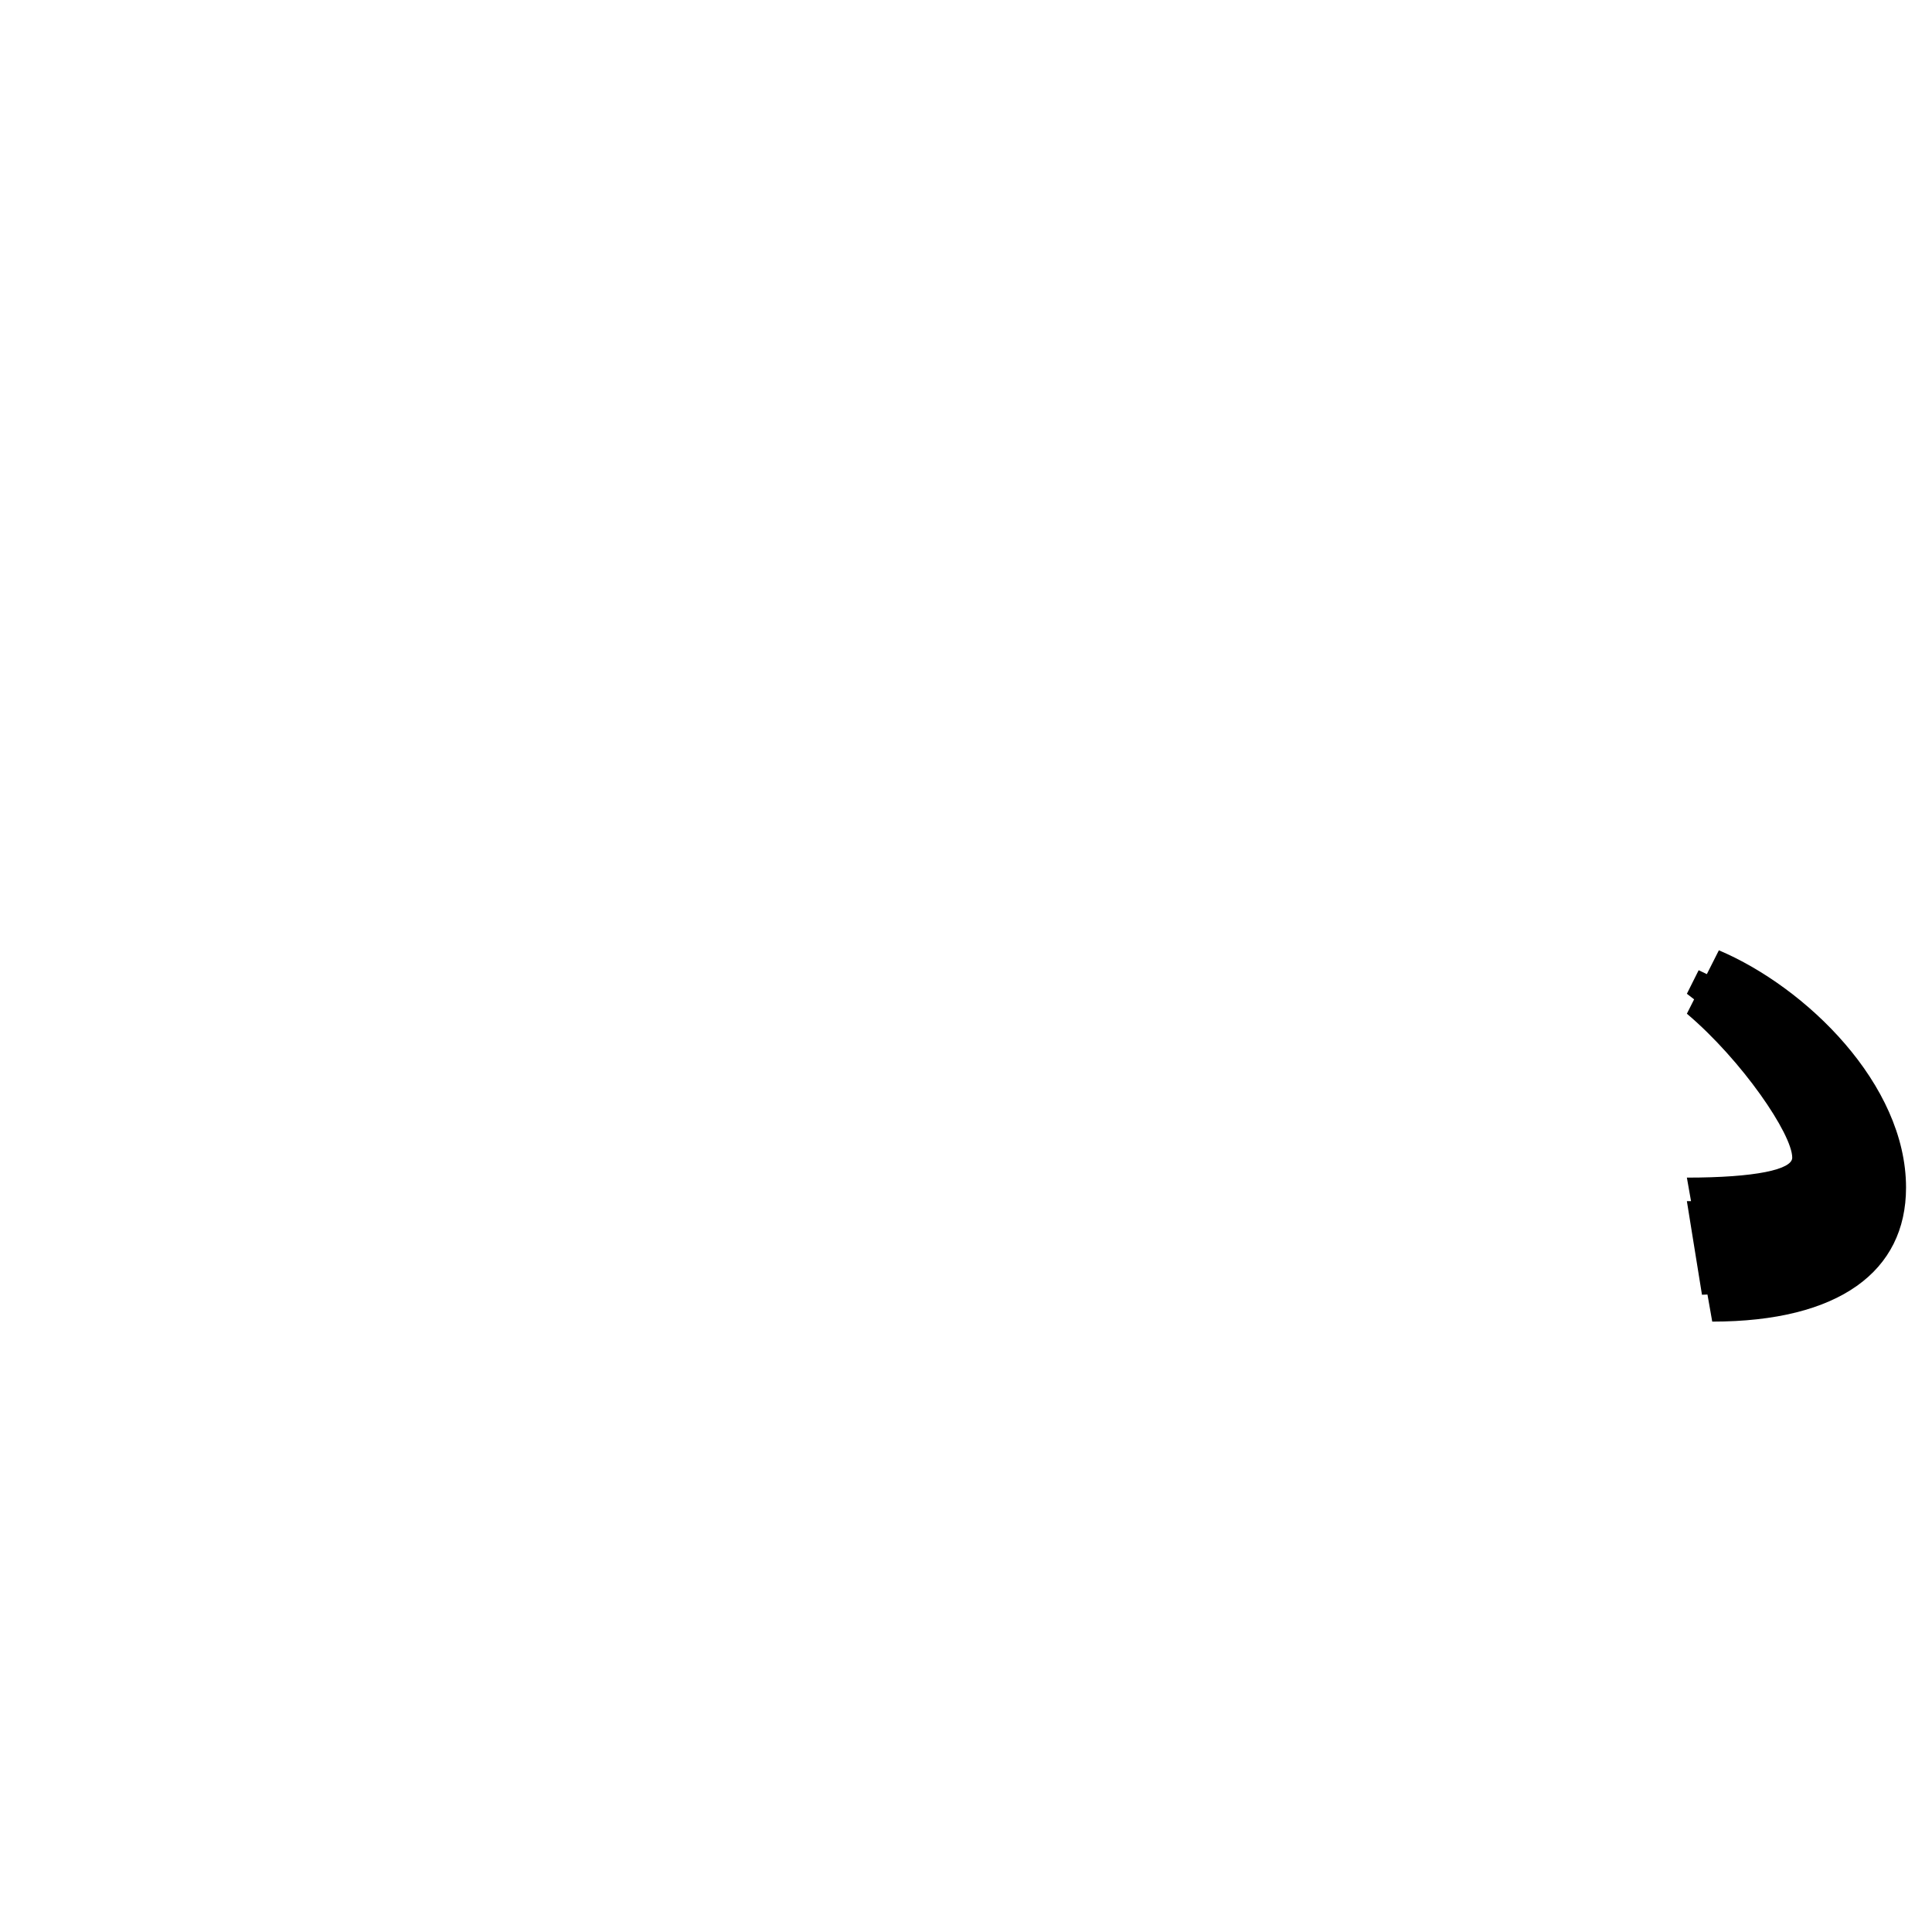
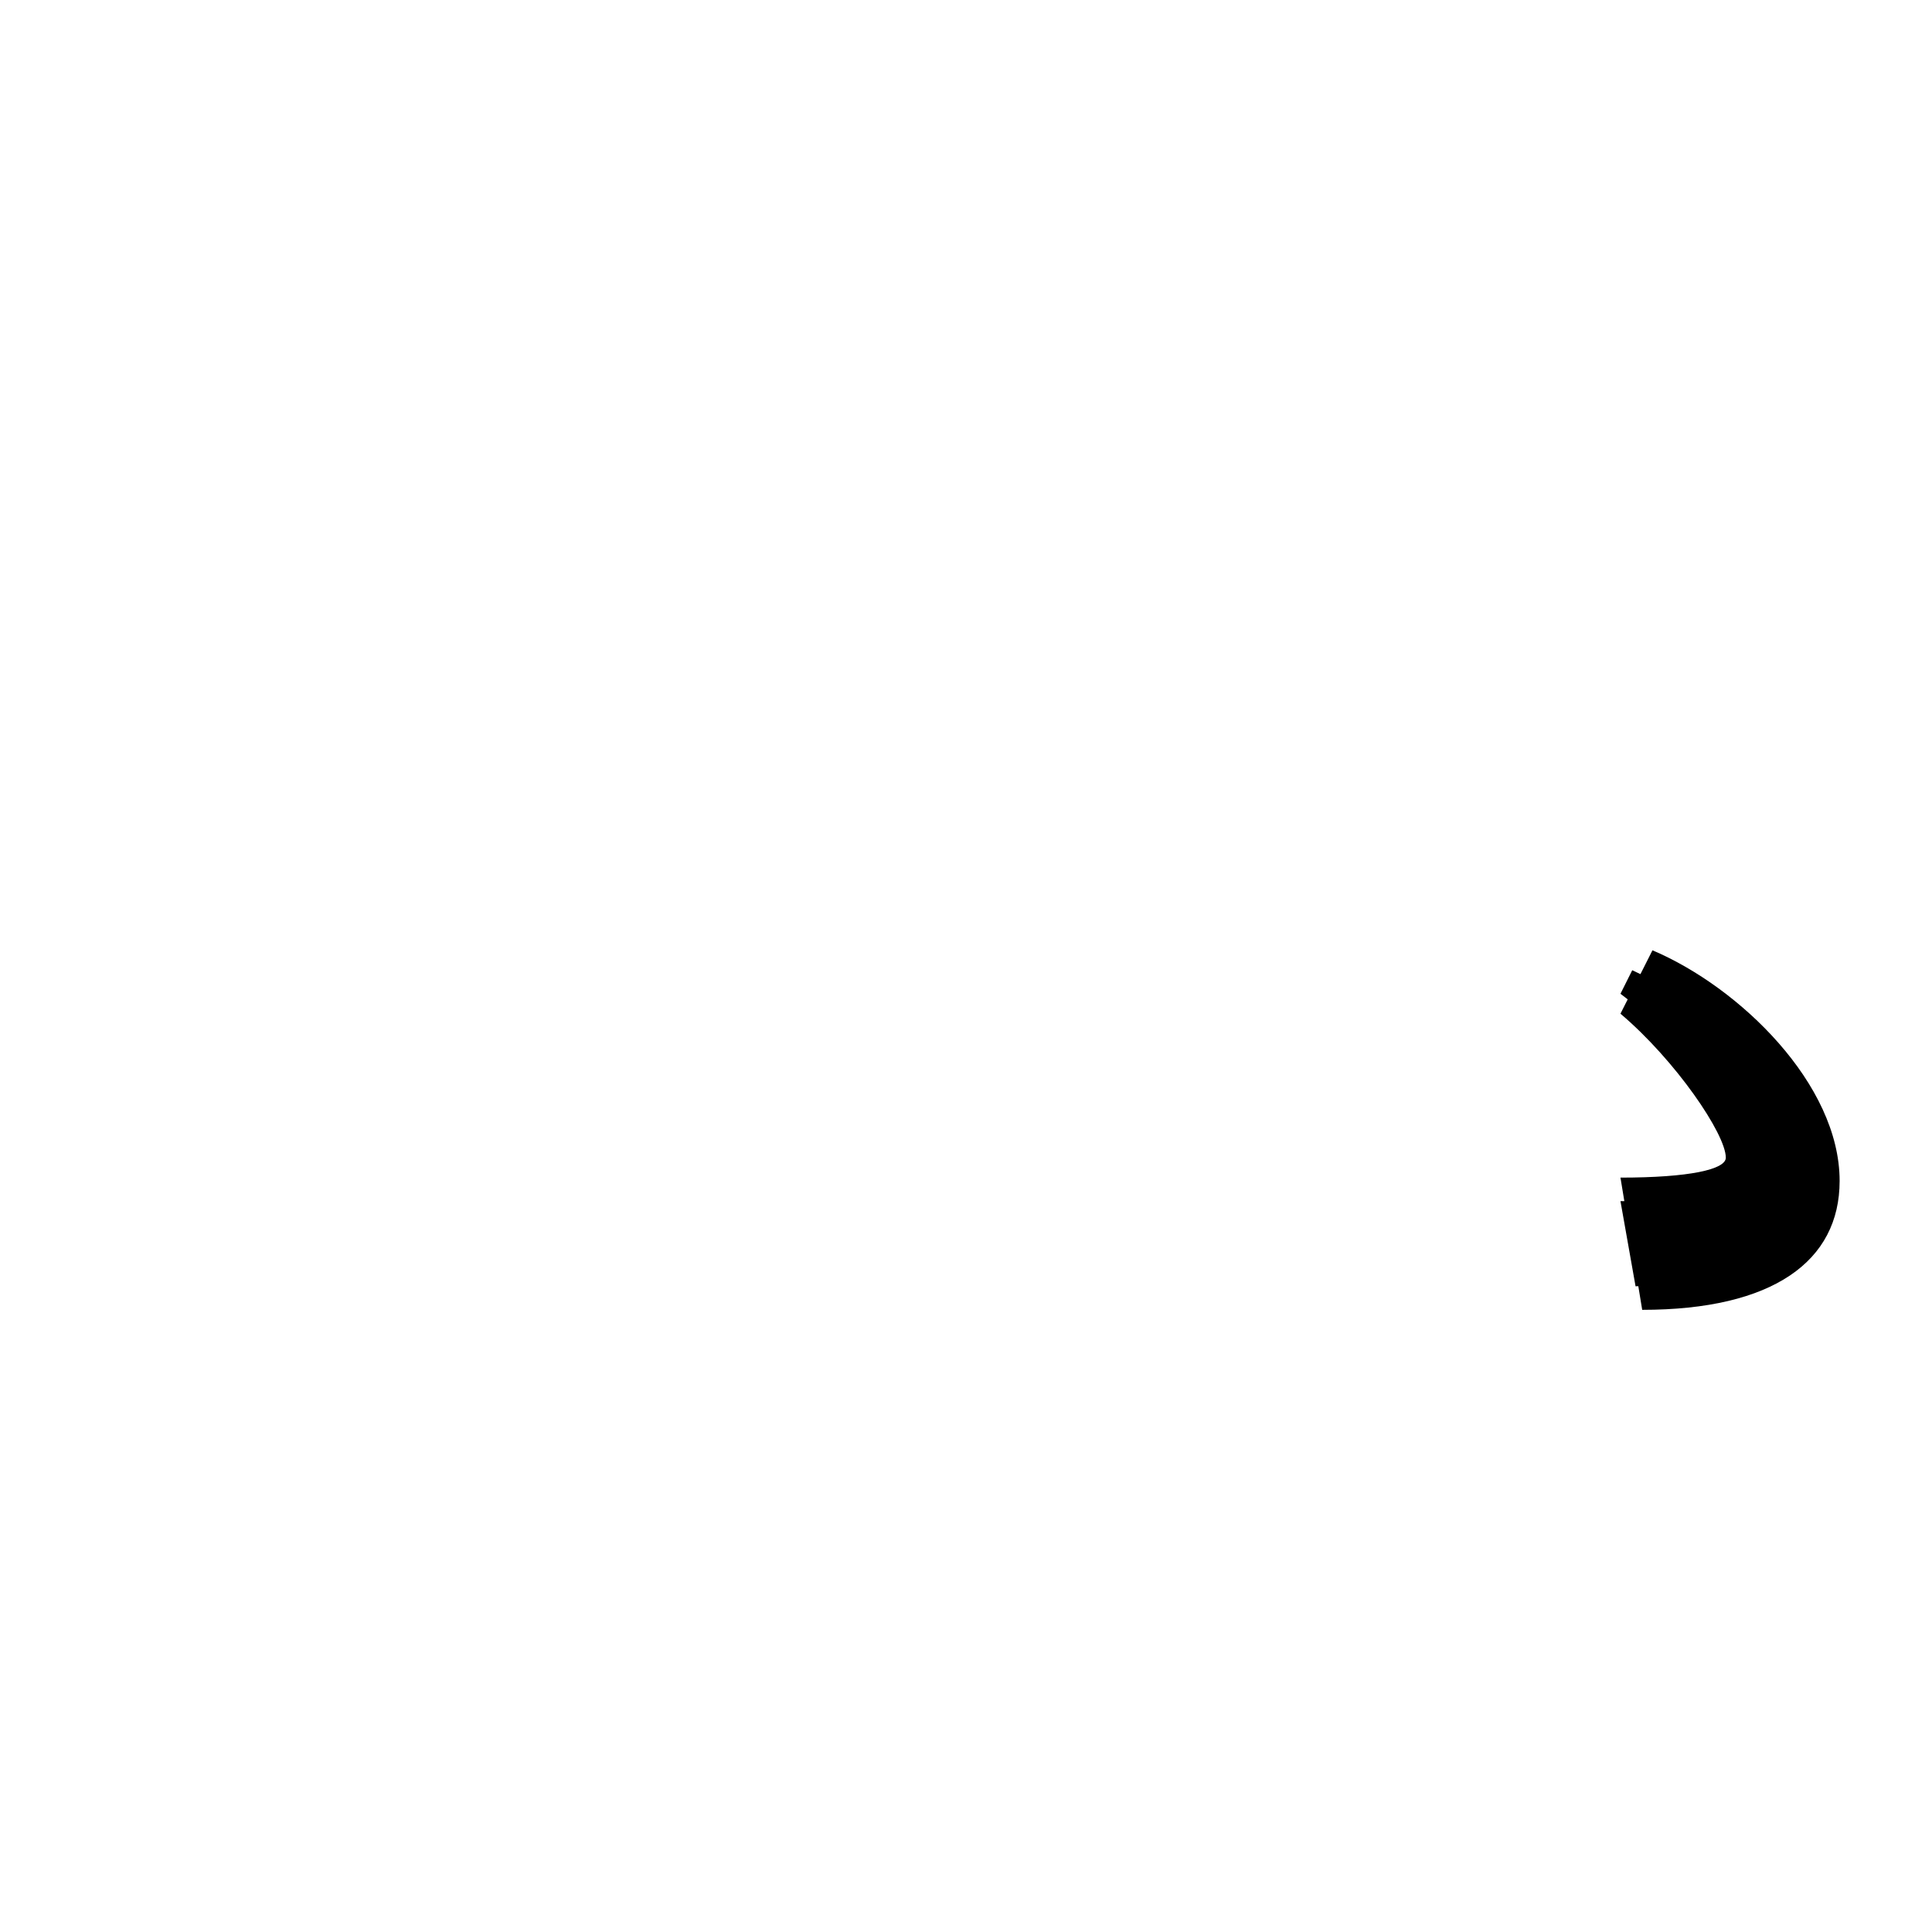
- <svg xmlns="http://www.w3.org/2000/svg" viewBox="-200 0 640 640">
+ <svg xmlns="http://www.w3.org/2000/svg" viewBox="-178 0 640 640">
  <g id="arm-r">
-     <path class="s0" d="m369.4 314.8c28.8 12.2 62 44.3 62 78.6c0 27.7-22.1 44.4-64.2 44.4l-8.4-47.7c22.8 0 34.9-2.7 34.9-6.6c0-7.8-16.6-32.2-34.9-47.7z" />
-     <path class="s1" d="m362.7 321.4c28.8 13.3 59.9 42.1 59.9 70.9c0 22.2-20 35.5-58.8 36.6l-5-31c26.1 0 41.6-5 43.8-12.2c0-10-18.8-37.7-43.8-56.5z" />
+     <path class="s0" d="m369.4 314.8c28.8 12.2 62 44.3 62 76.4c0 26.6-22.1 42.7-65.4 42.7l-7.2-43.8c22.8 0 34.9-2.7 34.9-6.6c0-7.8-16.6-32.2-34.9-47.7z" />
+     <path class="s1" d="m362.7 321.4c28.8 13.3 59.9 42.1 59.9 69.8c0 21.1-20 33.8-58.8 34.9l-5-28.2c26.1 0 41.6-5 43.8-12.2c0-10-18.8-37.7-43.8-56.5z" />
    <path class="s0" d="m383.2 328.1c6.1 4.4 11.7 9.9 15 14.9c0.5 1.1-0.6 2.2-2.2 1.1c-4.5-4.4-9.5-9.4-14.4-13.8c-1.1-1.1 0-3.3 1.6-2.2z" />
  </g>
</svg>
